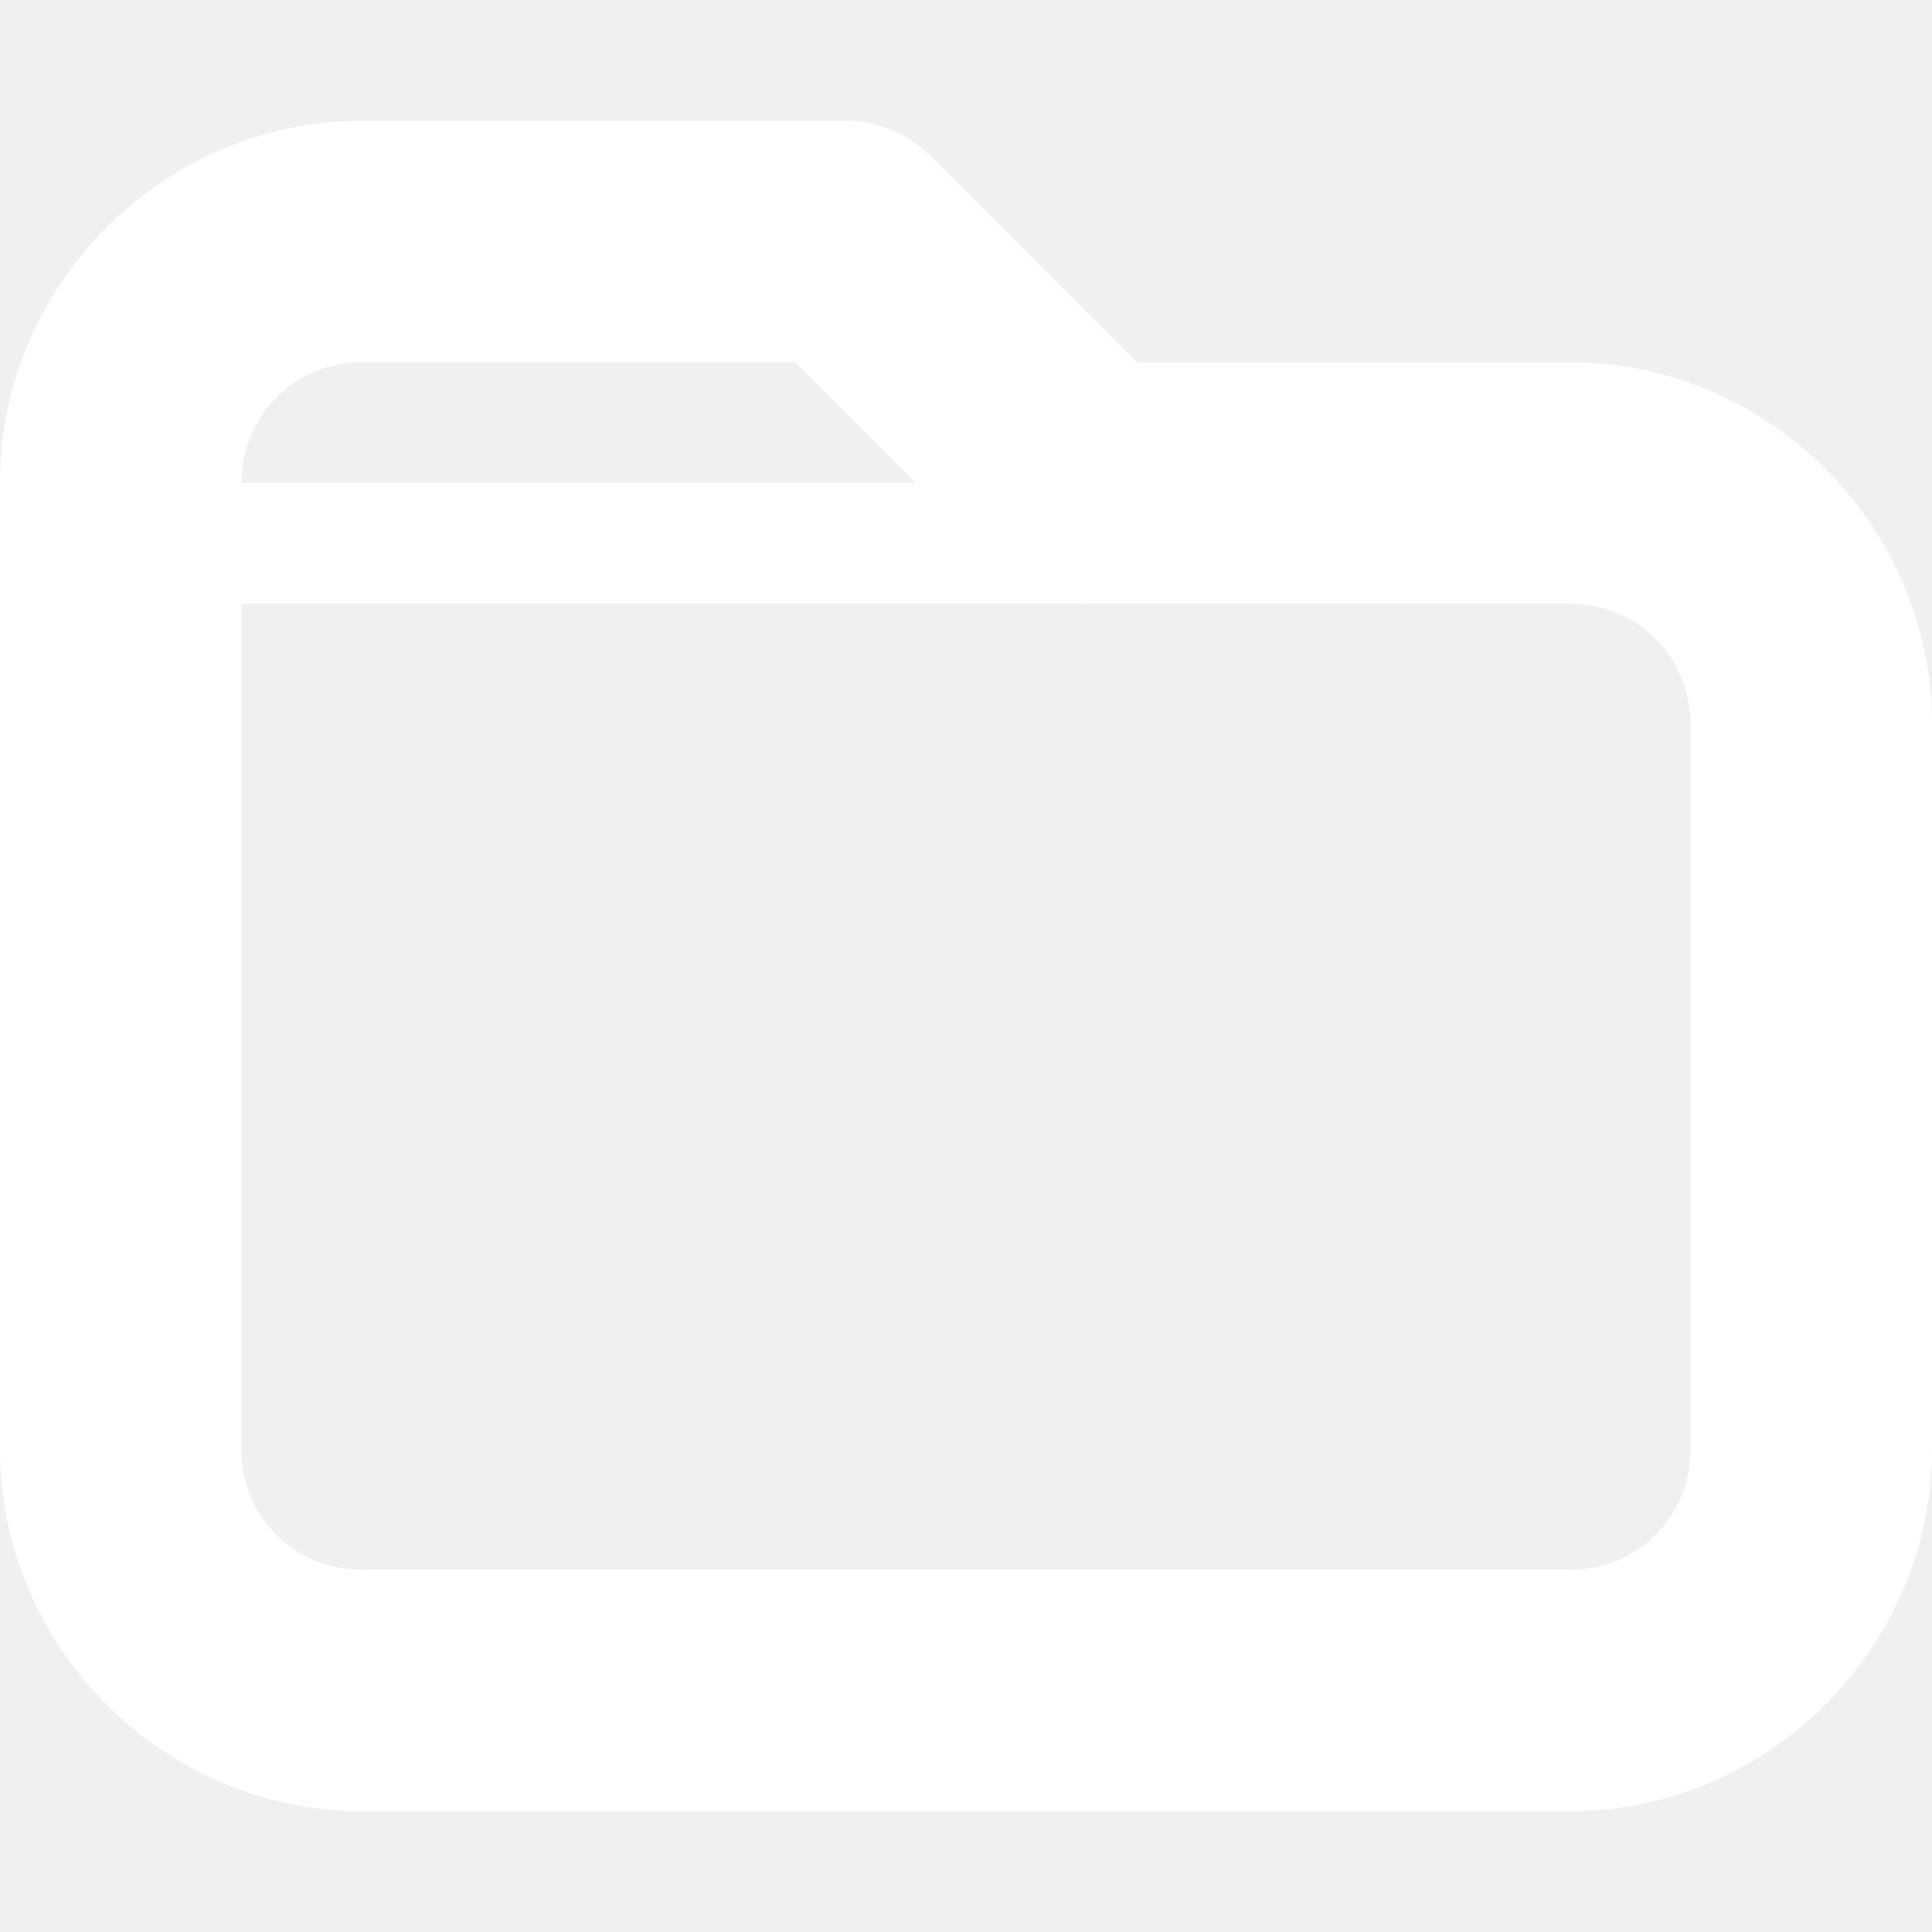
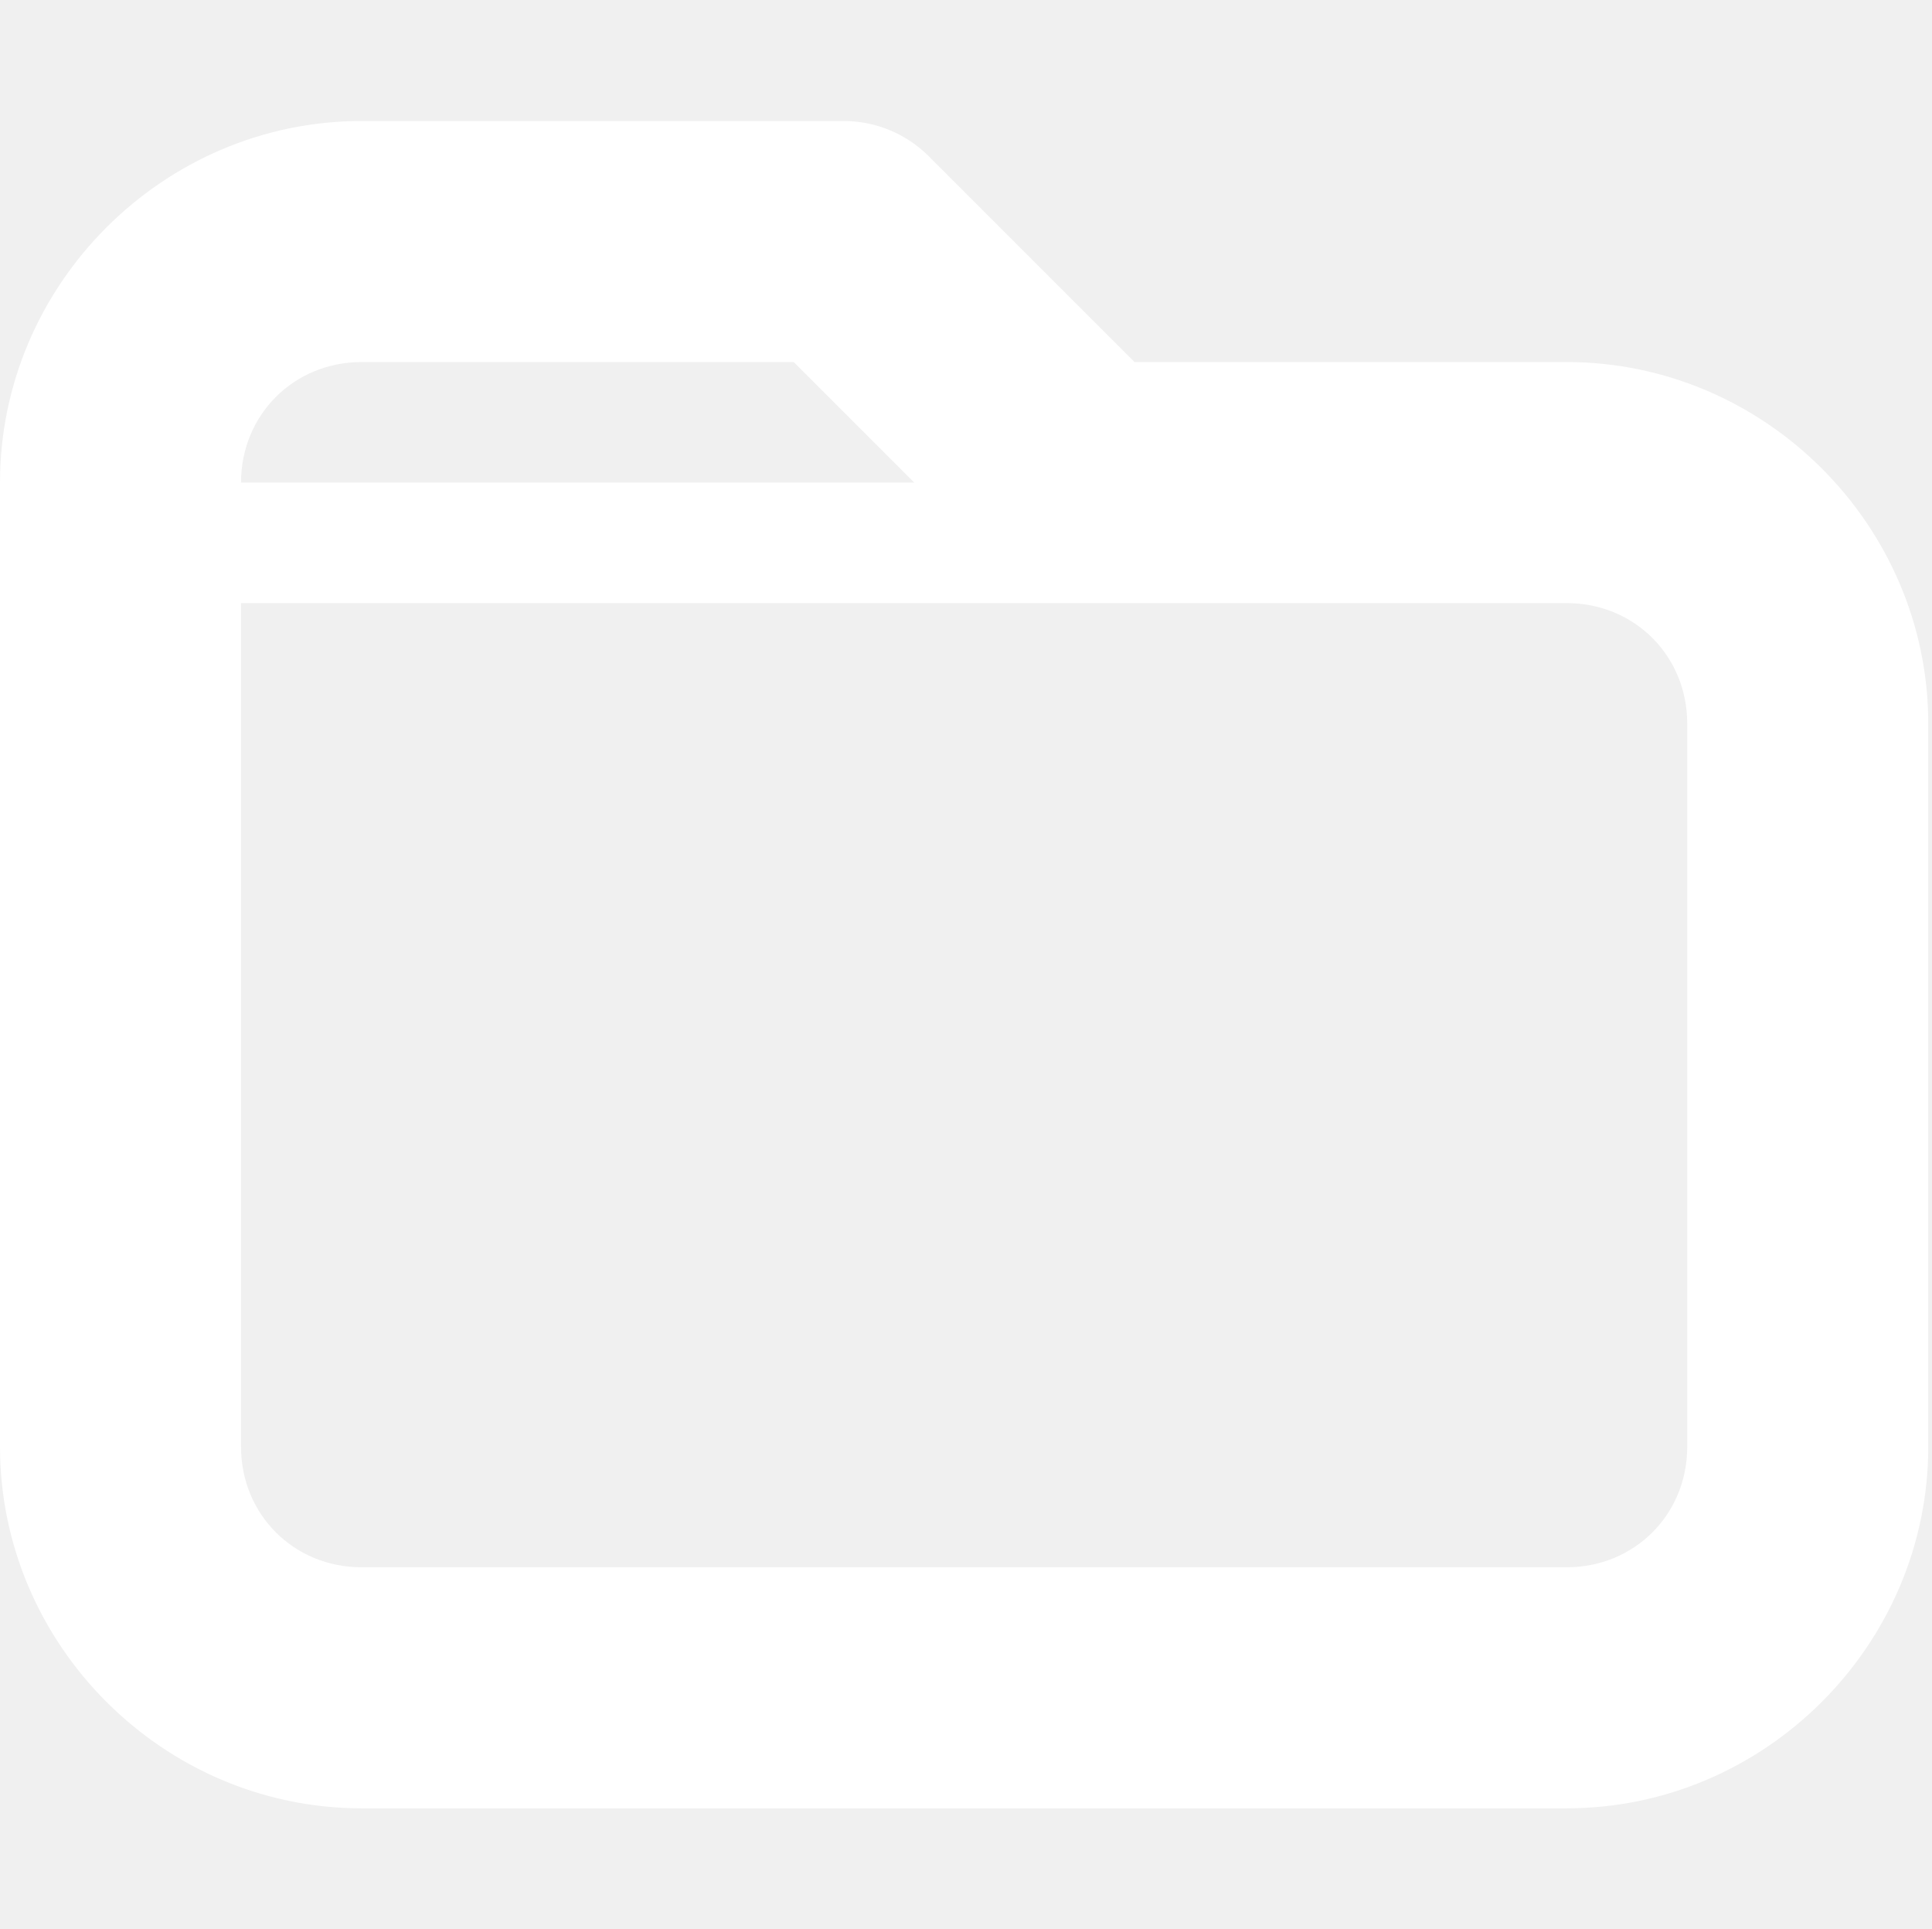
- <svg xmlns="http://www.w3.org/2000/svg" height="16px" viewBox="0 0 16 16" width="16px">
-   <g fill="#ffffff">
-     <path d="m 1 4 v 1 h 8 v -1 z m 0 0" />
-     <path d="m 3 1 c -1.645 0 -3 1.355 -3 3 v 8 c 0 1.645 1.355 3 3 3 h 10 c 1.645 0 3 -1.355 3 -3 v -6 c 0 -1.645 -1.355 -3 -3 -3 h -3.586 l -1.707 -1.707 c -0.188 -0.188 -0.441 -0.293 -0.707 -0.293 z m 0 2 h 3.586 l 1.707 1.707 c 0.188 0.188 0.441 0.293 0.707 0.293 h 4 c 0.562 0 1 0.438 1 1 v 6 c 0 0.566 -0.438 1 -1 1 h -10 c -0.562 0 -1 -0.434 -1 -1 v -8 c 0 -0.562 0.438 -1 1 -1 z m 0 0" />
-   </g>
+ <svg xmlns="http://www.w3.org/2000/svg" height="16px" viewBox="0 0 16.031 16" width="16.031px">
+   <path d="m 3 1.004 c -1.645 0 -3 1.355 -3 3 v 8 c 0 1.645 1.355 3 3 3 h 10 c 1.645 0 3 -1.355 3 -3 v -6 c 0 -1.645 -1.355 -3 -3 -3 h -3.586 l -1.707 -1.707 c -0.188 -0.188 -0.441 -0.293 -0.707 -0.293 z m 0 2 h 3.586 l 1 1 h -5.586 c 0 -0.562 0.438 -1 1 -1 z m -1 2 h 11 c 0.562 0 1 0.438 1 1 v 6 c 0 0.562 -0.438 1 -1 1 h -10 c -0.562 0 -1 -0.438 -1 -1 z m 0 0" fill="#ffffff" />
</svg>
